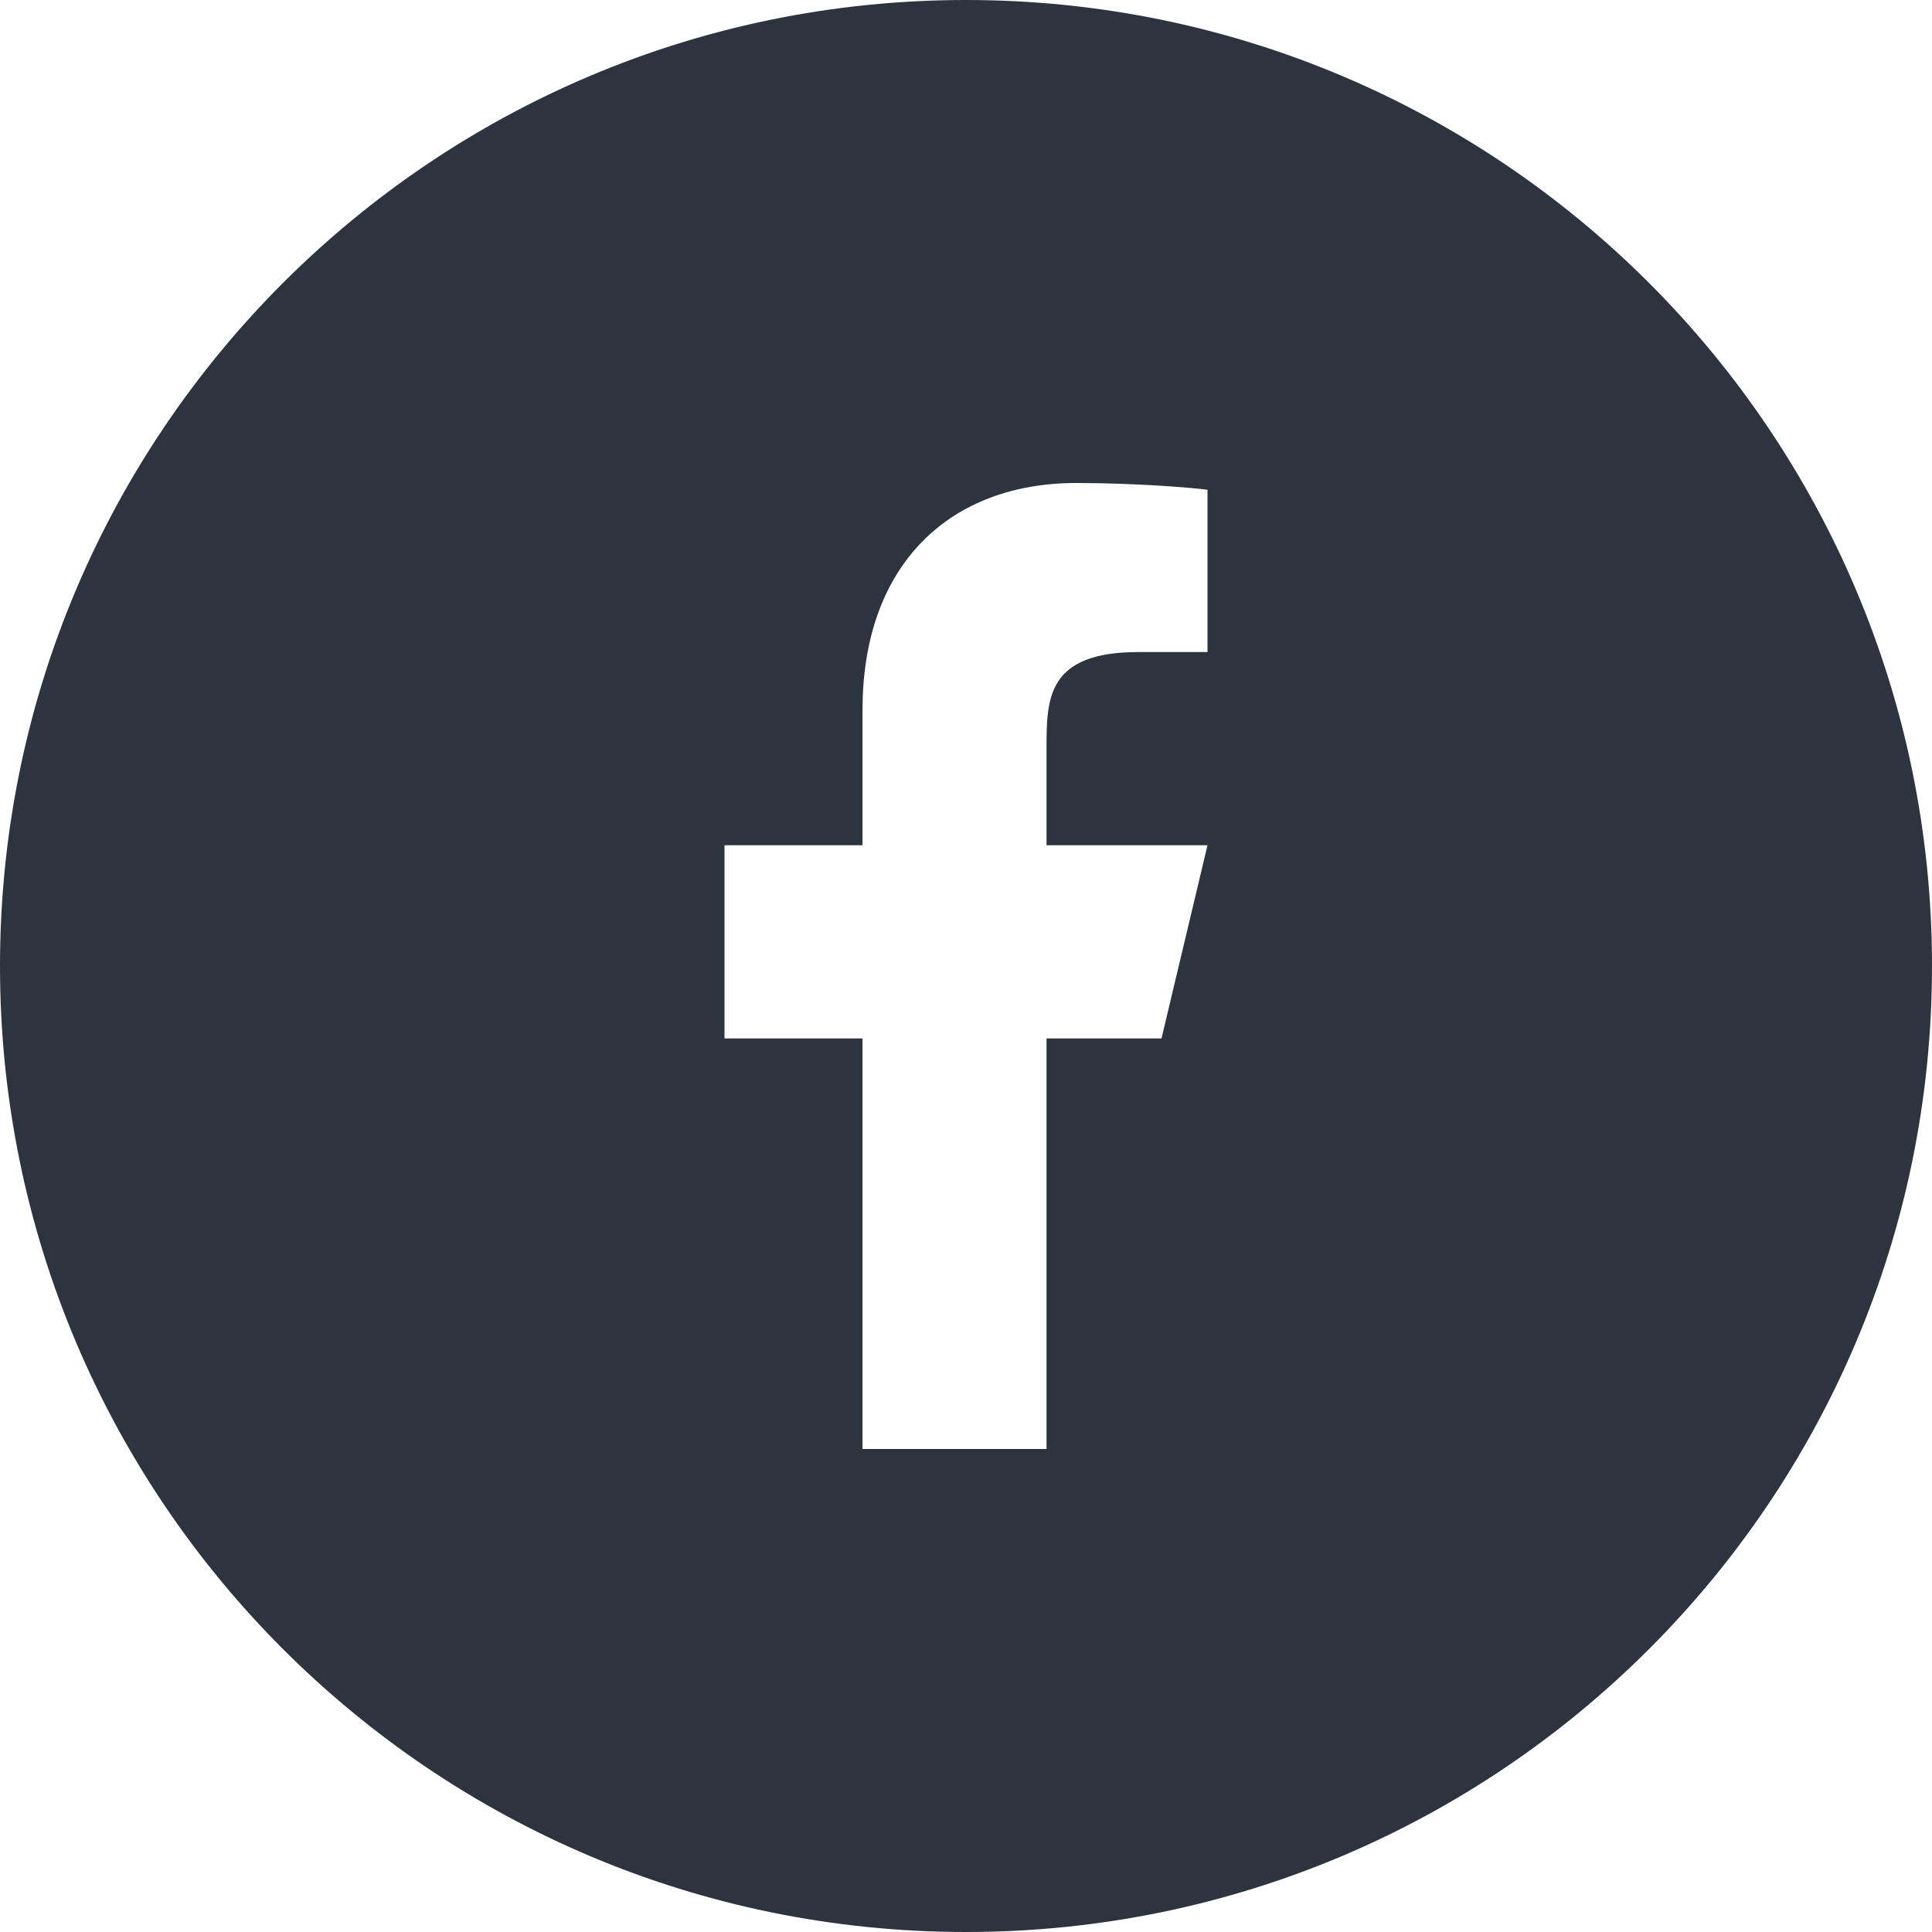
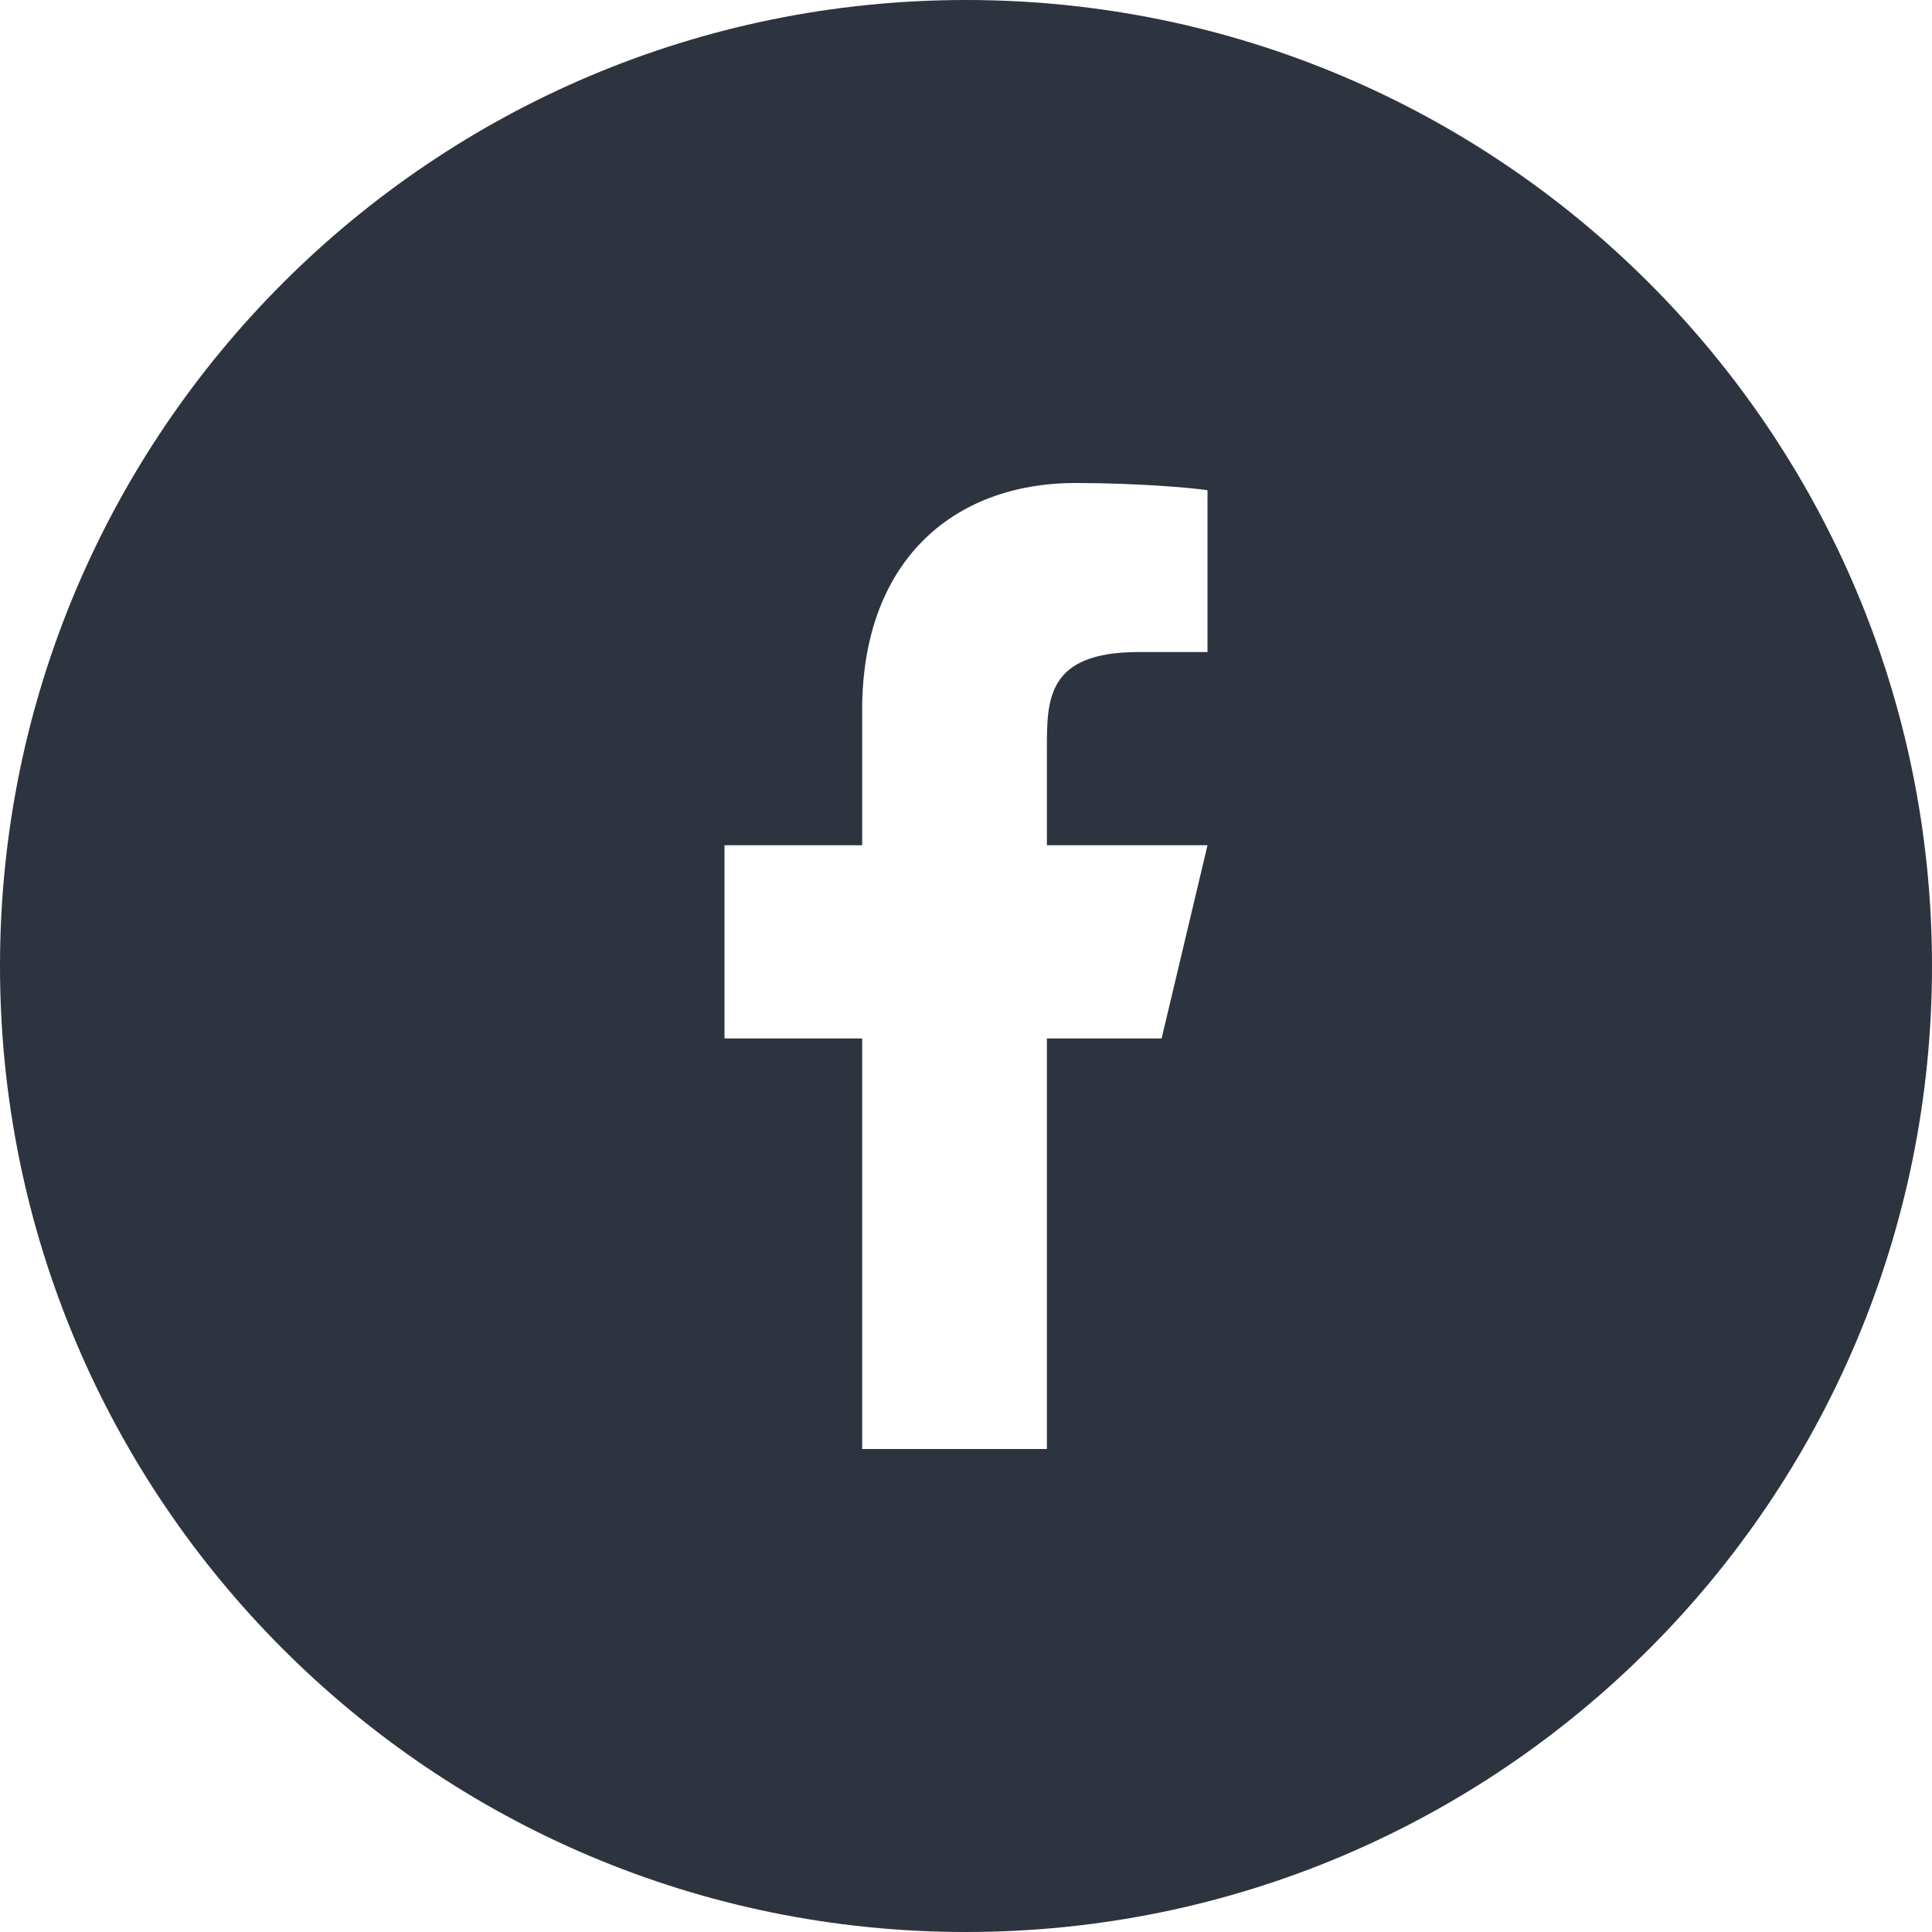
- <svg xmlns="http://www.w3.org/2000/svg" width="16" height="16" viewBox="0 0 16 16" fill="none">
-   <path fill-rule="evenodd" clip-rule="evenodd" d="M16 8C16 12.418 12.418 16 8 16C3.582 16 0 12.418 0 8C0 3.582 3.582 0 8 0C12.418 0 16 3.582 16 8ZM9.619 8.6H8.667V12H7.143V8.6H6V7H7.143V5.88C7.143 4.663 7.877 4 8.912 4C9.407 4 9.876 4.039 10 4.056V5.4H9.429C8.667 5.4 8.667 5.788 8.667 6.2V7H10L9.619 8.6Z" fill="#2D3440" />
+ <svg xmlns="http://www.w3.org/2000/svg" width="16" height="16" fill="none">
+   <path fill-rule="evenodd" clip-rule="evenodd" d="M16 8A8 8 0 1 1 0 8a8 8 0 0 1 16 0Zm-6.38.6h-.95V12H7.14V8.6H6V7h1.14V5.88C7.14 4.66 7.88 4 8.91 4c.5 0 .97.04 1.09.06V5.4h-.57c-.76 0-.76.39-.76.8V7H10l-.38 1.6Z" fill="#2D3440" />
</svg>
